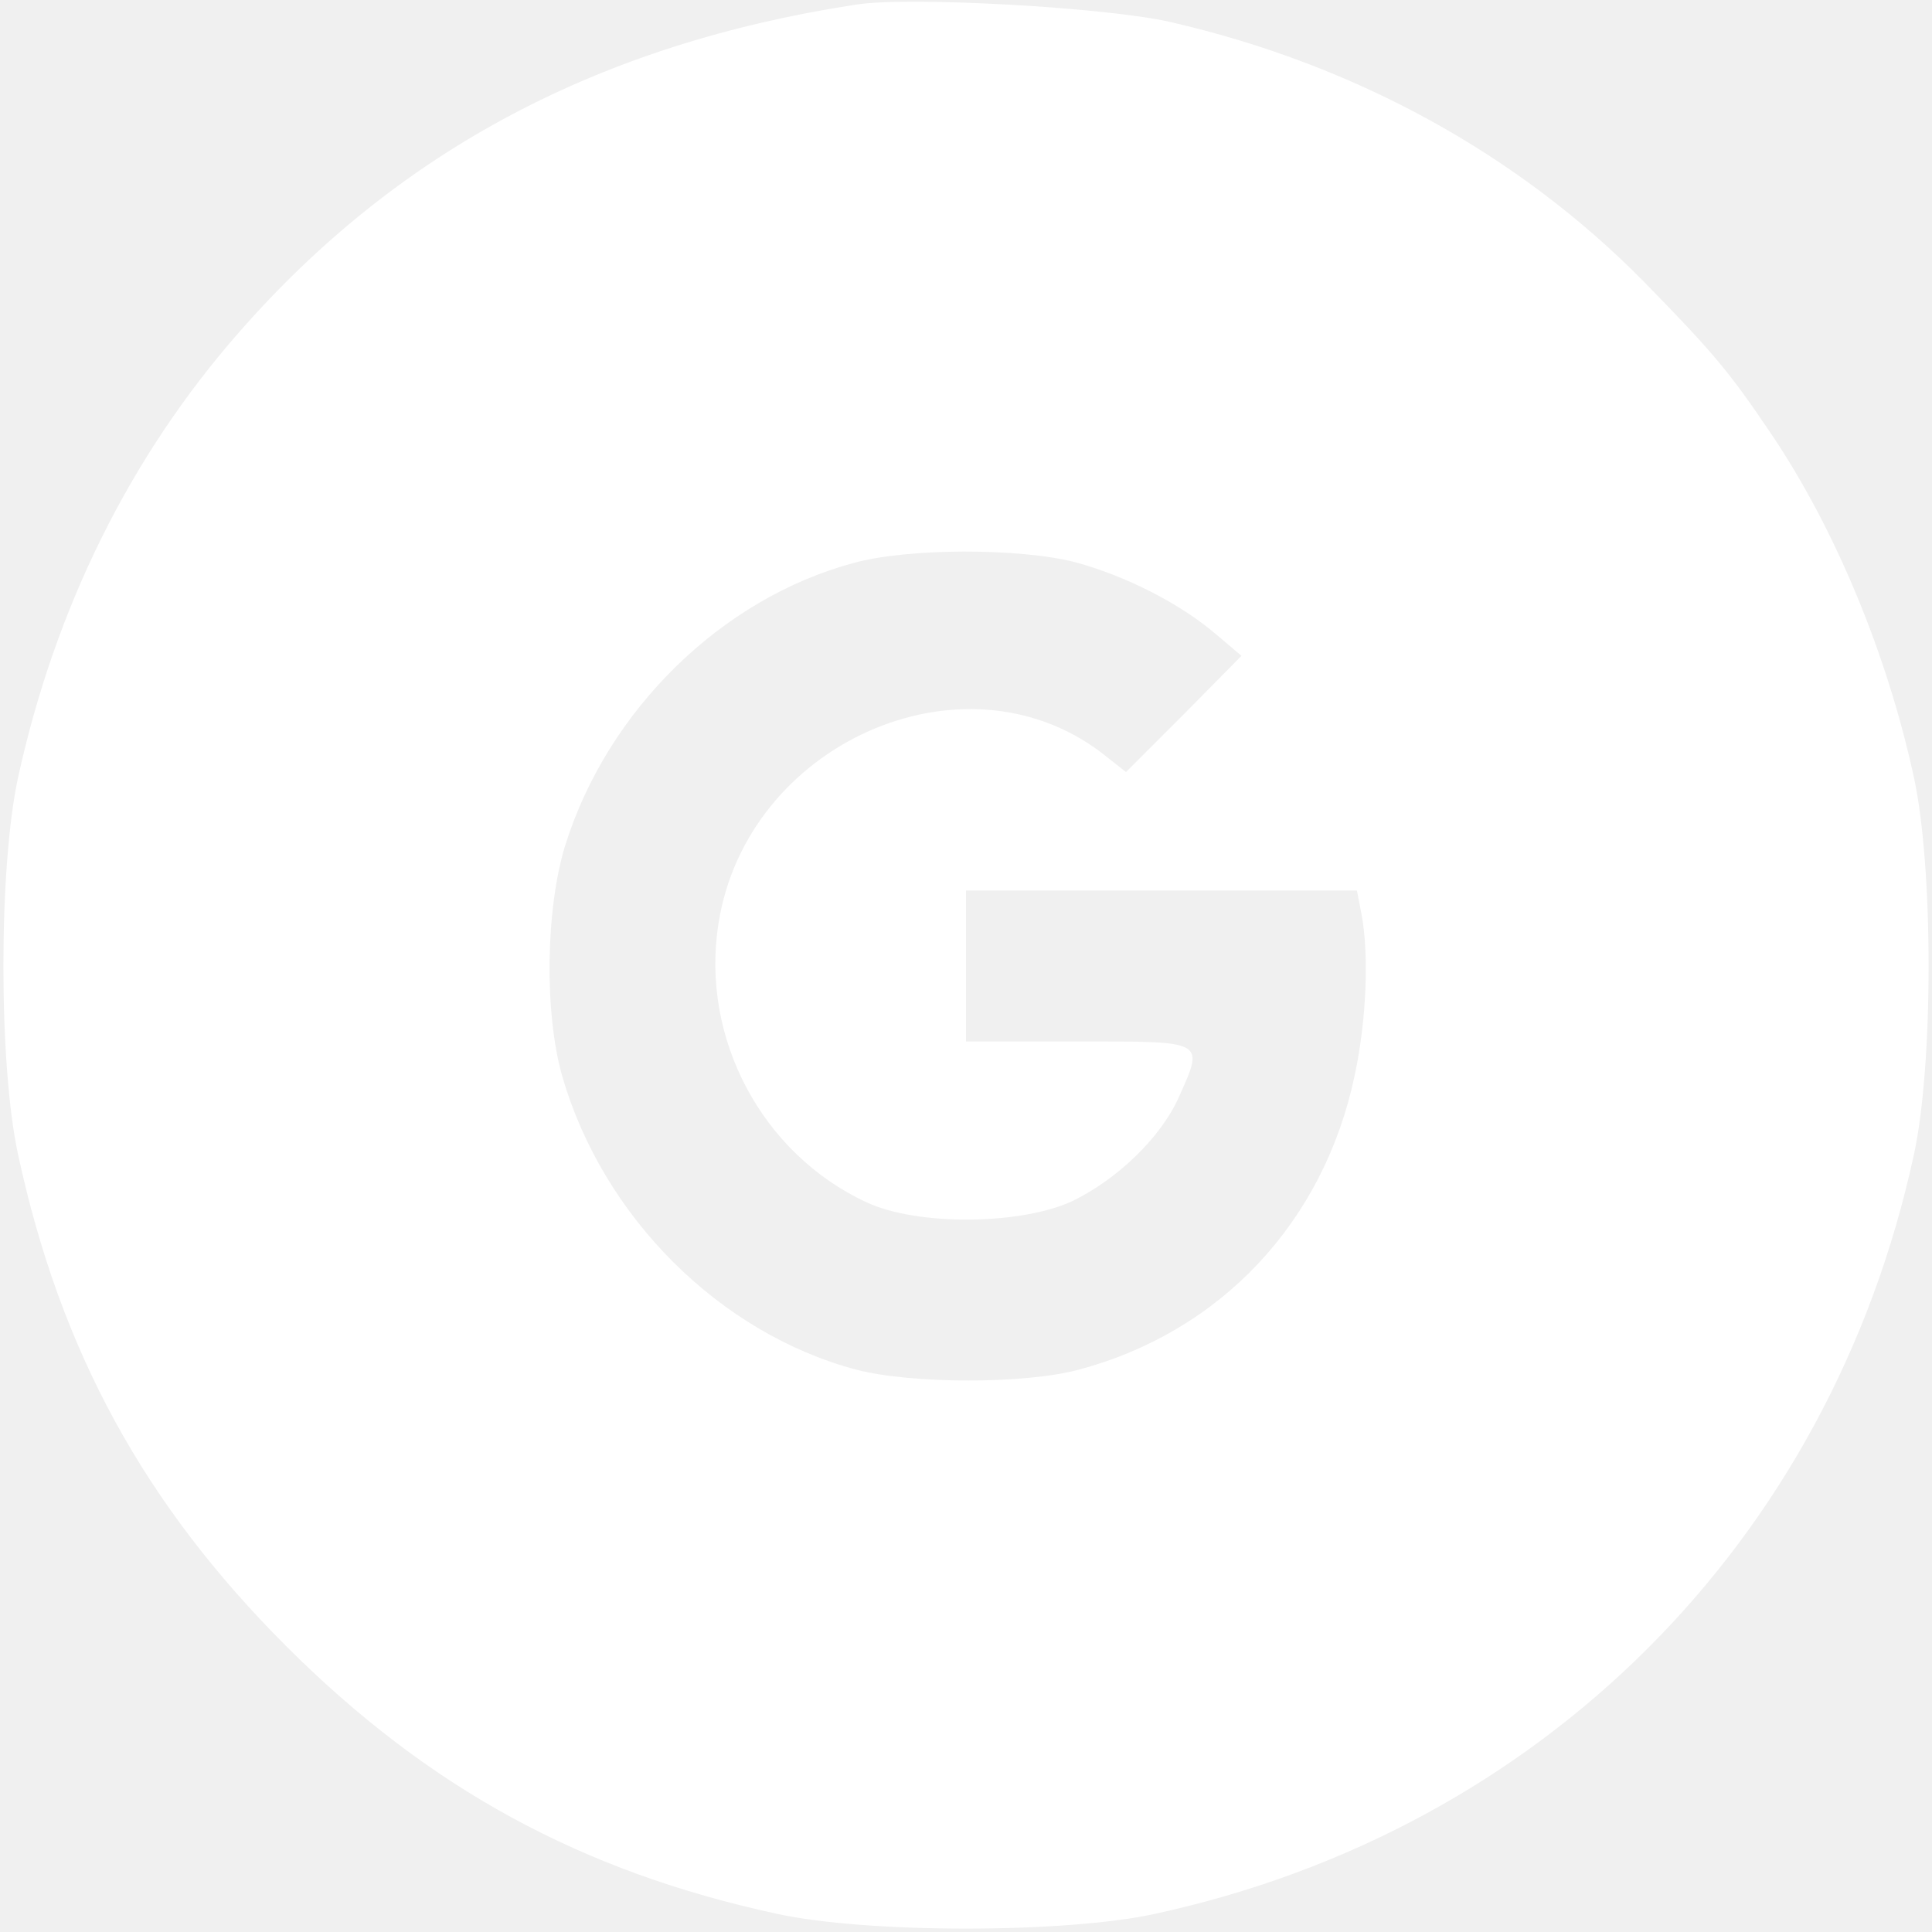
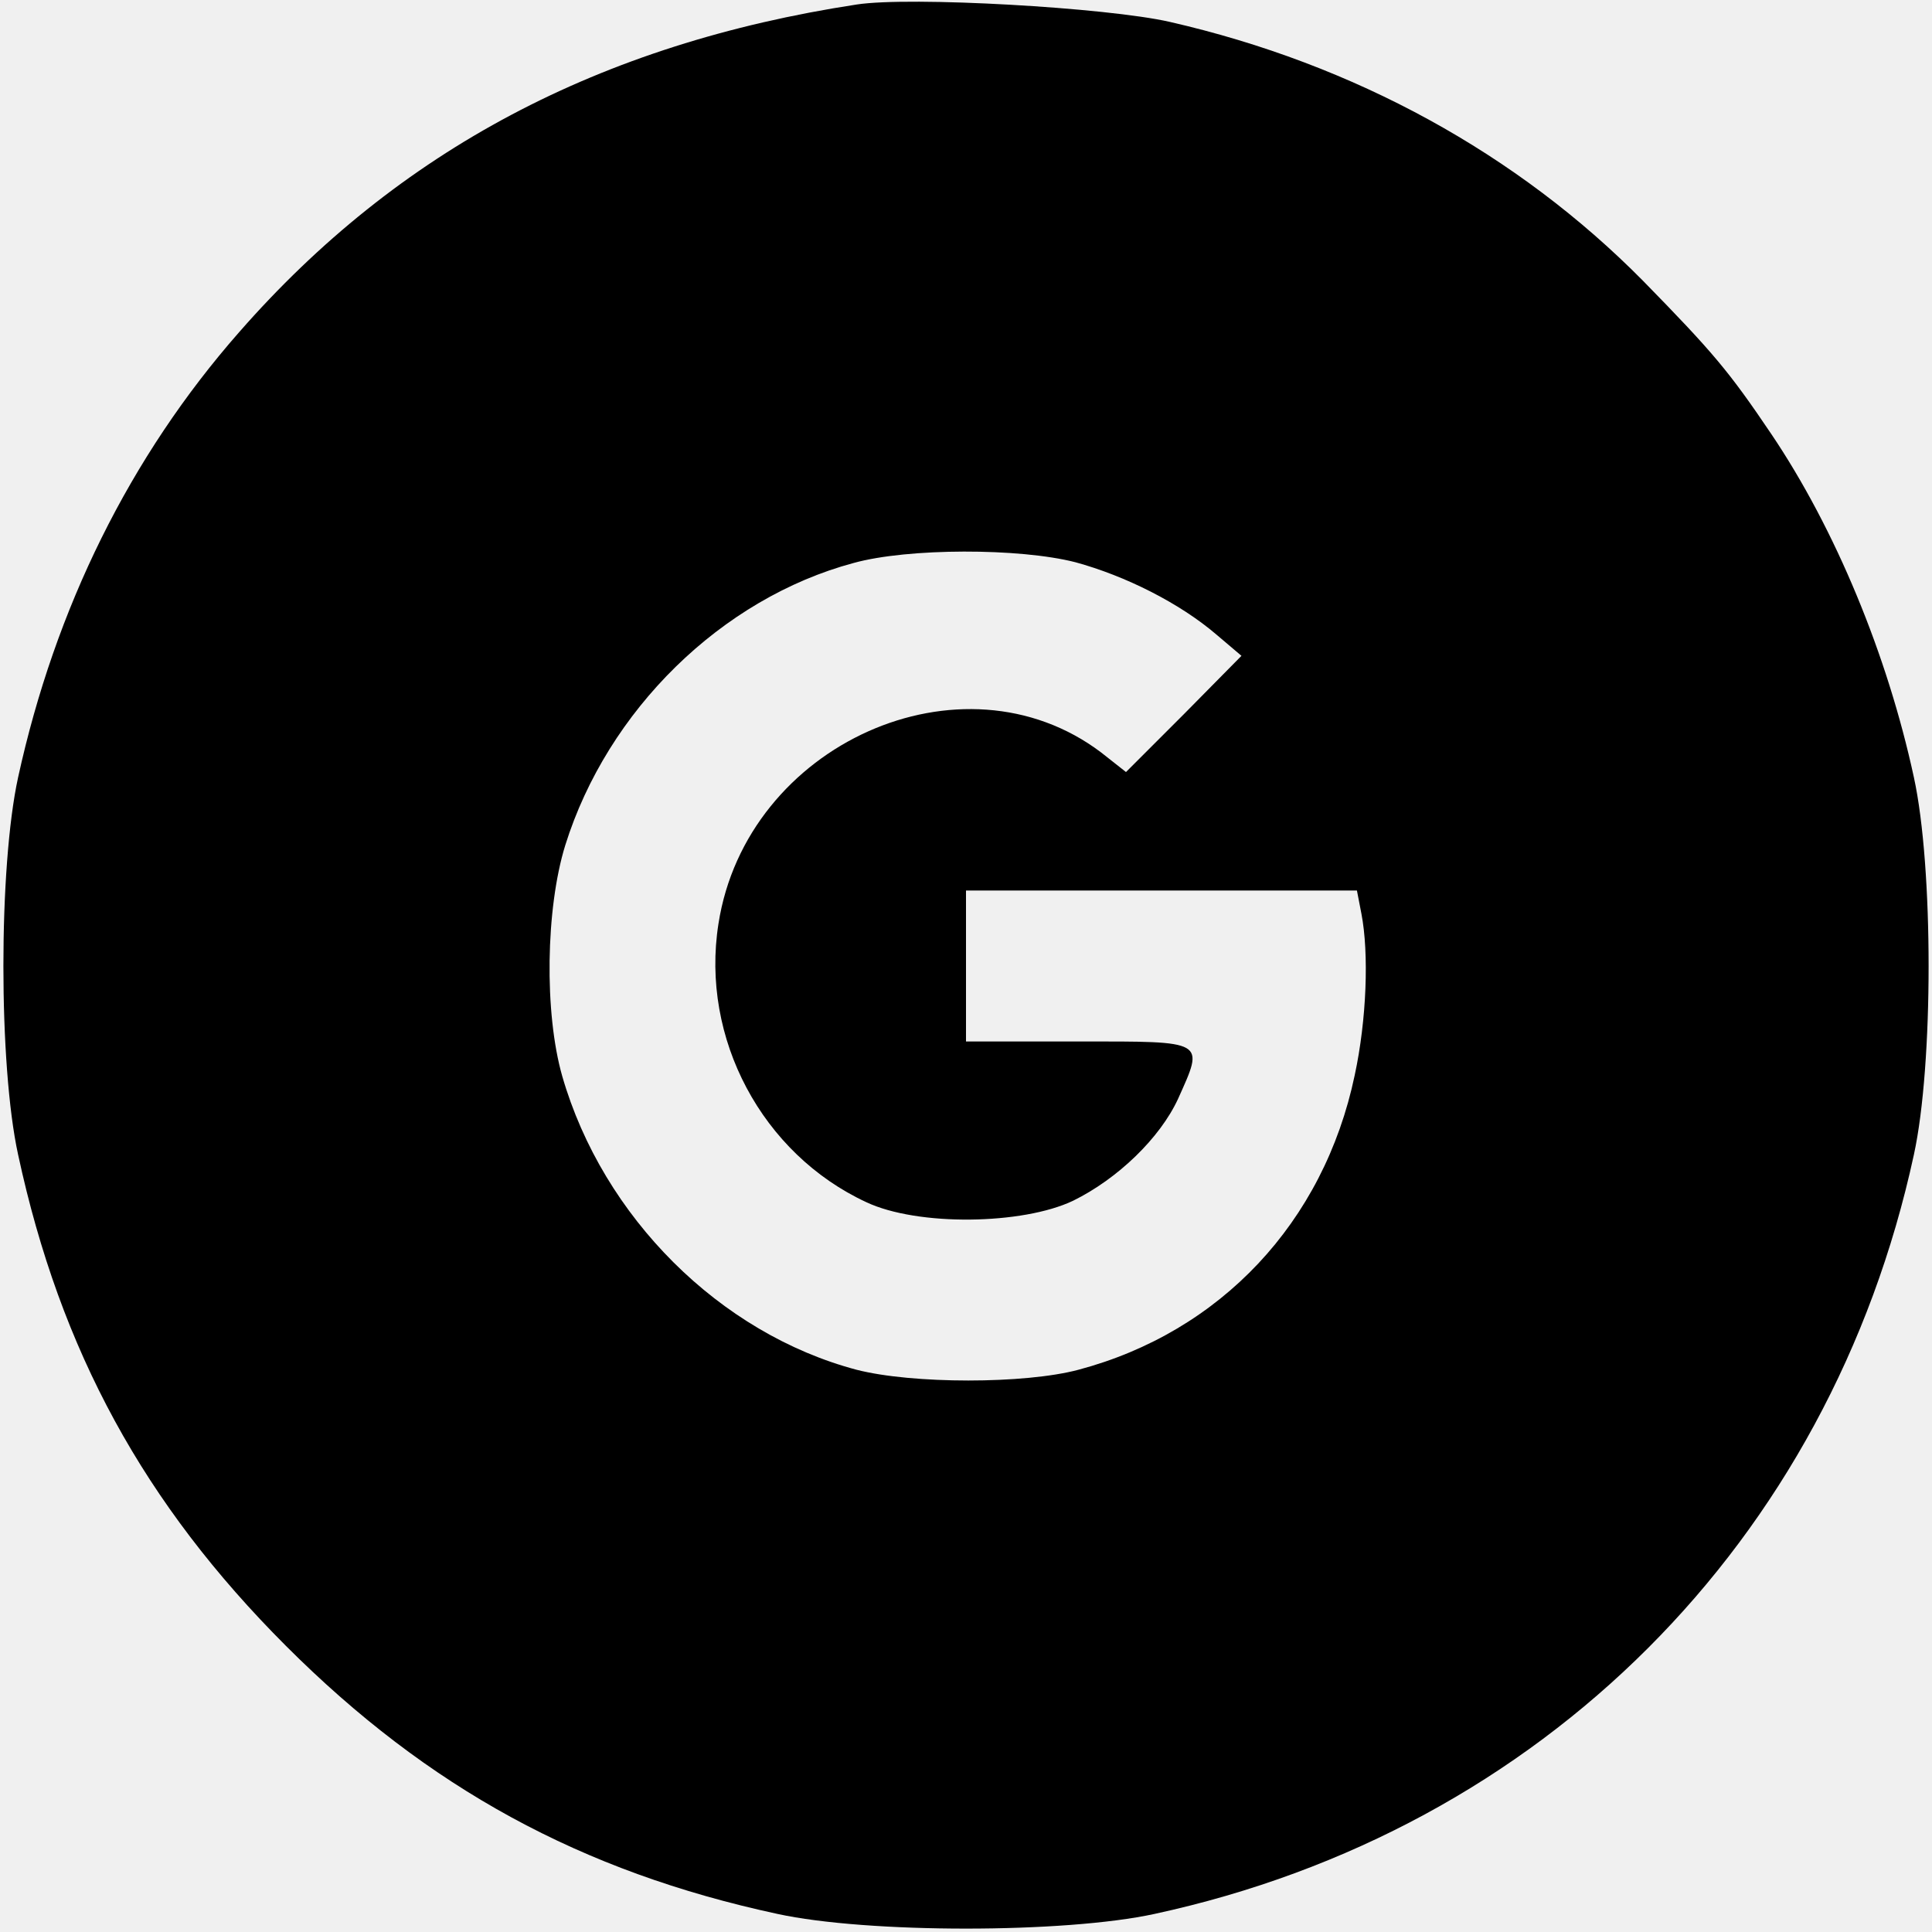
<svg xmlns="http://www.w3.org/2000/svg" version="1.0" width="341.333" height="341.333" viewBox="0 0 256 256">
-   <path fill="#fff" d="M113.5.6C79.5 5.8 52.8 19.9 31.7 44 17.2 60.5 7.3 80.6 2.4 103c-2.6 11.9-2.6 38.1 0 50 5.6 26 16.7 46.3 35.5 65.1C56.7 236.9 77 248 103 253.6c11.9 2.6 38.1 2.6 50 0 51.3-11.1 89.5-49.3 100.6-100.6 2.6-11.9 2.6-38.1 0-50-3.5-16.2-10.4-32.9-18.9-45.5-5.6-8.3-7.7-10.8-17-20.3C201.1 20.4 179.5 8.5 155 2.9 146.7 1 120.6-.5 113.5.6zm29 73.9c6.6 1.8 13.8 5.4 18.7 9.6l3.3 2.8-7.6 7.7-7.7 7.7-3.3-2.6c-18.4-13.9-47-1.1-50.7 22.7-2.4 15.2 5.8 30.5 19.6 36.9 6.8 3.2 20.7 3 27.4-.2 5.9-2.9 11.5-8.3 13.9-13.5 3.5-7.8 3.8-7.6-13.1-7.6h-15v-20h51.8l.6 3.1c1 5.2.7 14-.9 21.4-4.1 19.5-17.8 34-36.6 39-7.1 1.9-22 1.9-29.4 0-18.1-4.8-33.6-20.2-39-38.9-2.4-8.4-2.2-22.2.4-30.6 5.6-17.9 20.7-32.7 38.2-37.4 7.2-2 22-2 29.4-.1z" />
+   <path d="M113.5.6C79.5 5.8 52.8 19.9 31.7 44 17.2 60.5 7.3 80.6 2.4 103c-2.6 11.9-2.6 38.1 0 50 5.6 26 16.7 46.3 35.5 65.1C56.7 236.9 77 248 103 253.6c11.9 2.6 38.1 2.6 50 0 51.3-11.1 89.5-49.3 100.6-100.6 2.6-11.9 2.6-38.1 0-50-3.5-16.2-10.4-32.9-18.9-45.5-5.6-8.3-7.7-10.8-17-20.3C201.1 20.4 179.5 8.5 155 2.9 146.7 1 120.6-.5 113.5.6zm29 73.9c6.6 1.8 13.8 5.4 18.7 9.6l3.3 2.8-7.6 7.7-7.7 7.7-3.3-2.6c-18.4-13.9-47-1.1-50.7 22.7-2.4 15.2 5.8 30.5 19.6 36.9 6.8 3.2 20.7 3 27.4-.2 5.9-2.9 11.5-8.3 13.9-13.5 3.5-7.8 3.8-7.6-13.1-7.6h-15v-20h51.8l.6 3.1c1 5.2.7 14-.9 21.4-4.1 19.5-17.8 34-36.6 39-7.1 1.9-22 1.9-29.4 0-18.1-4.8-33.6-20.2-39-38.9-2.4-8.4-2.2-22.2.4-30.6 5.6-17.9 20.7-32.7 38.2-37.4 7.2-2 22-2 29.4-.1z" />
</svg>
